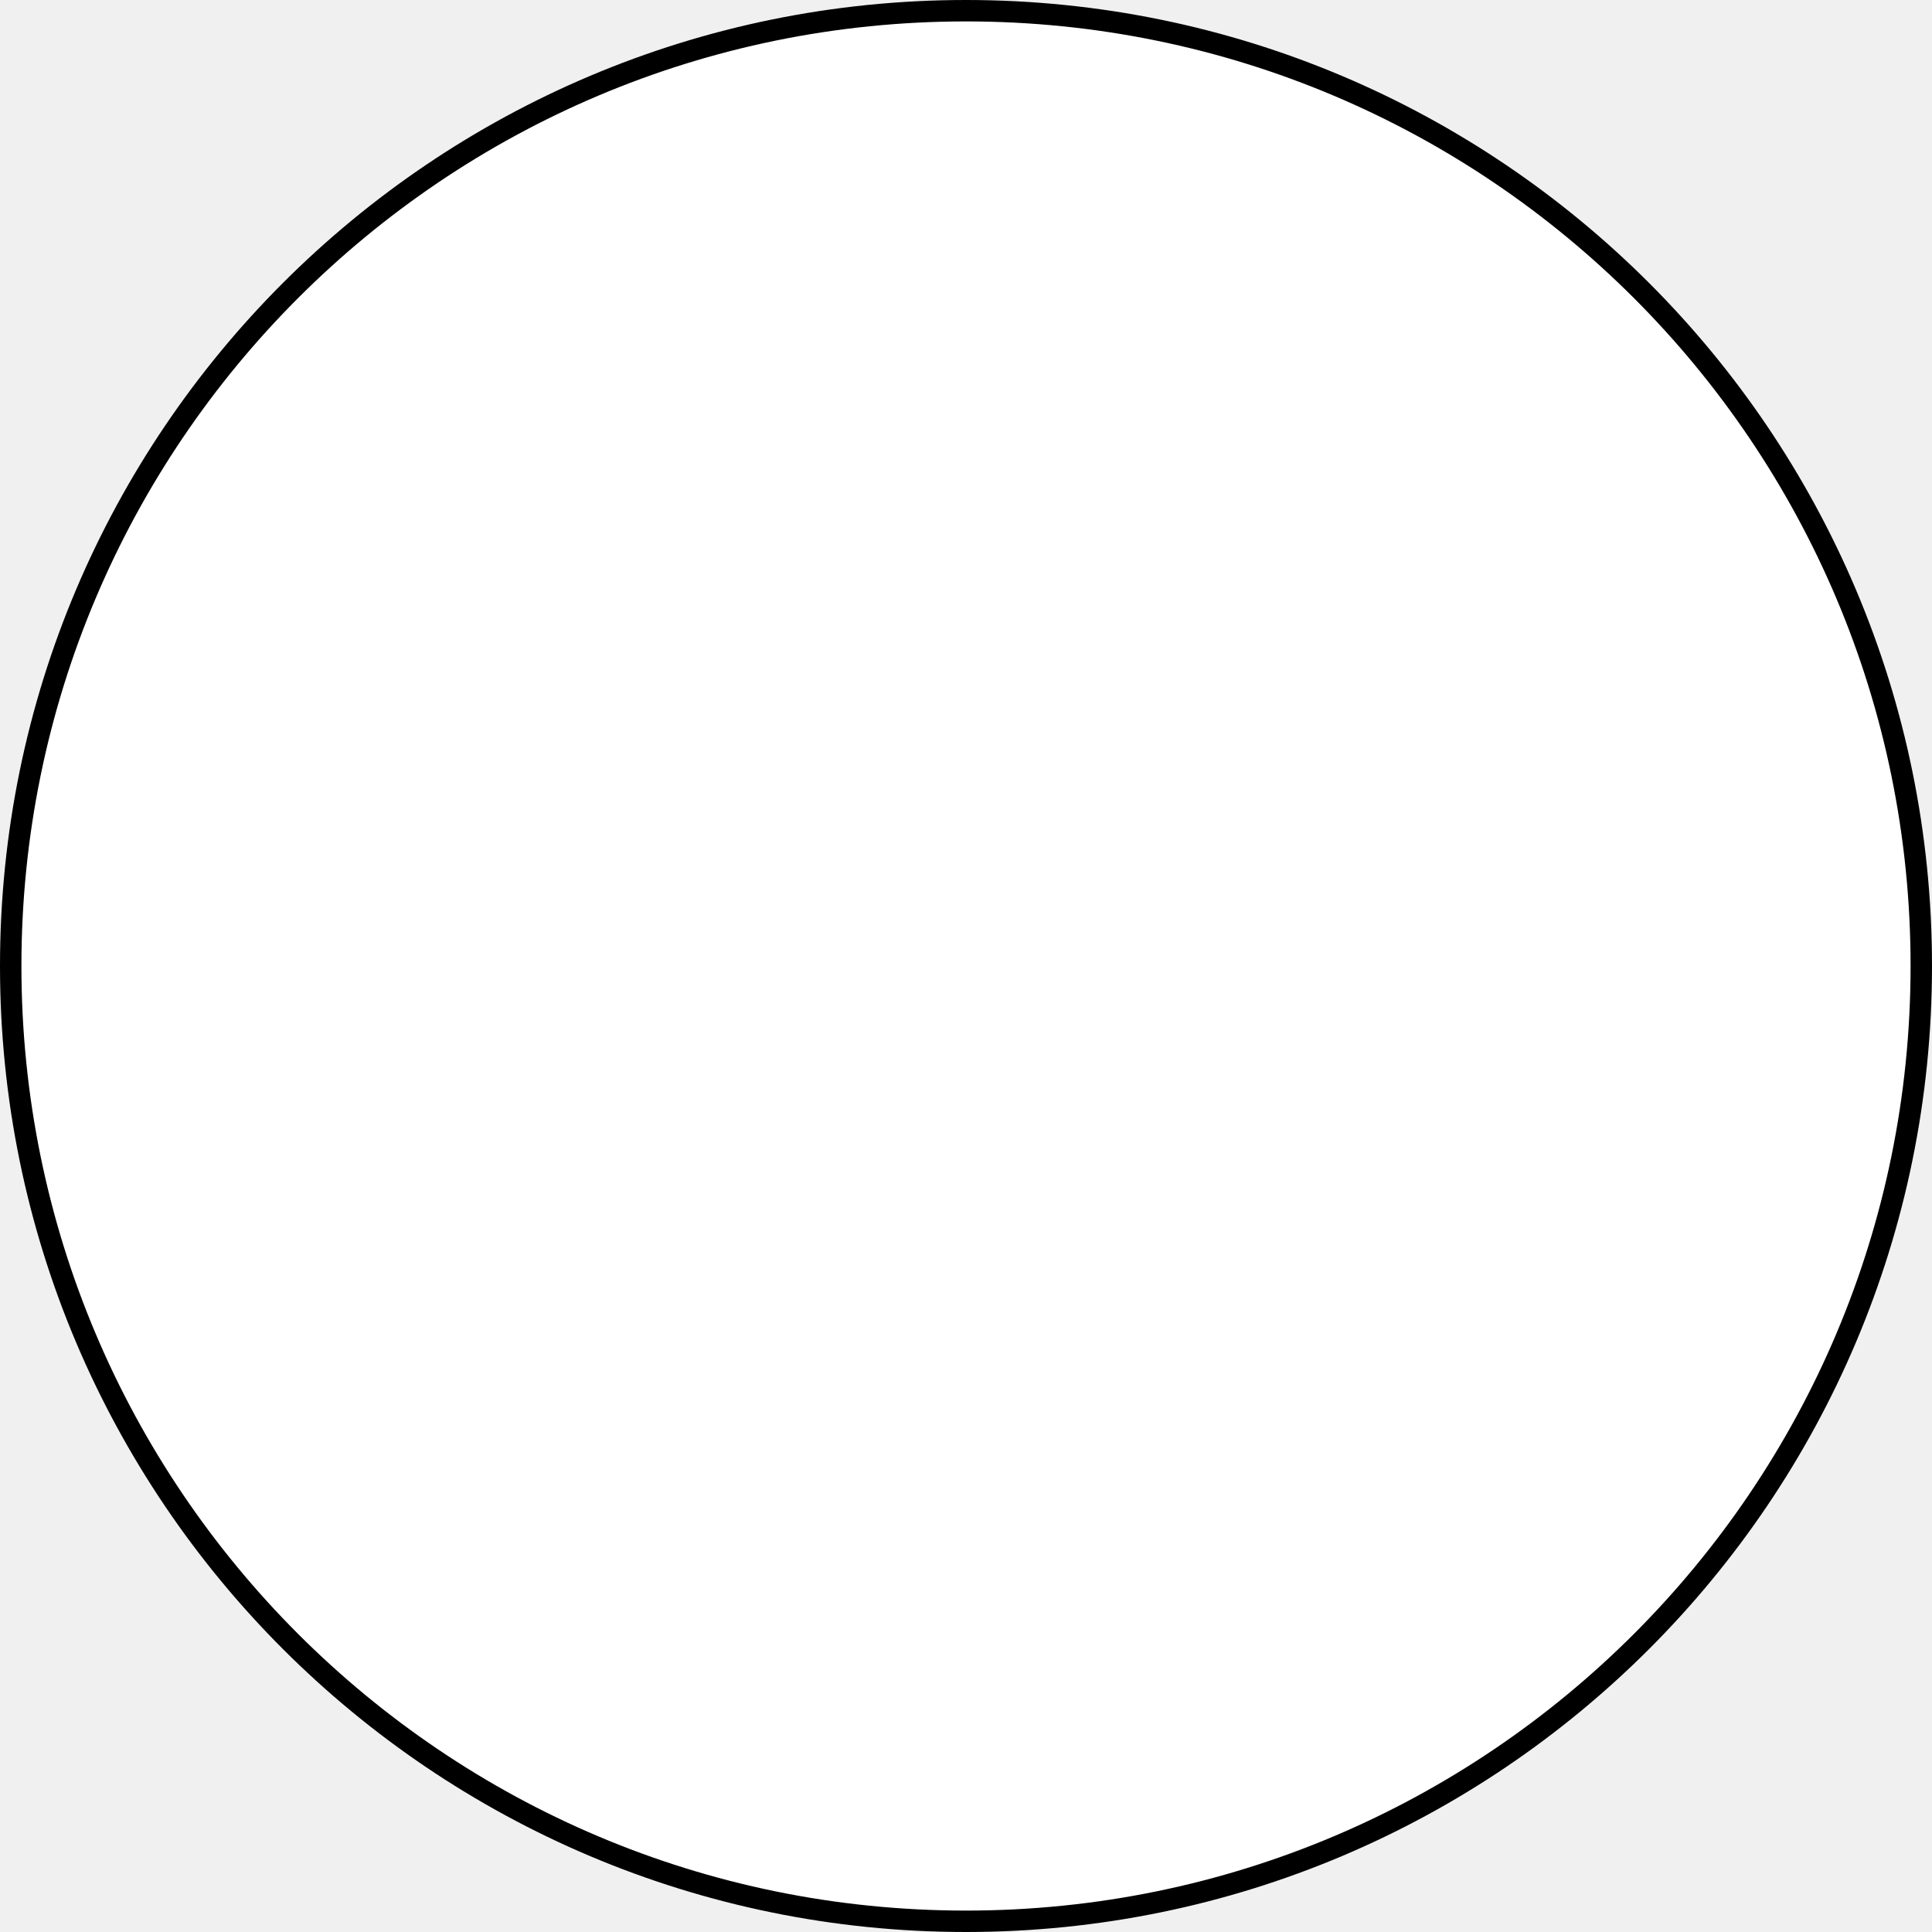
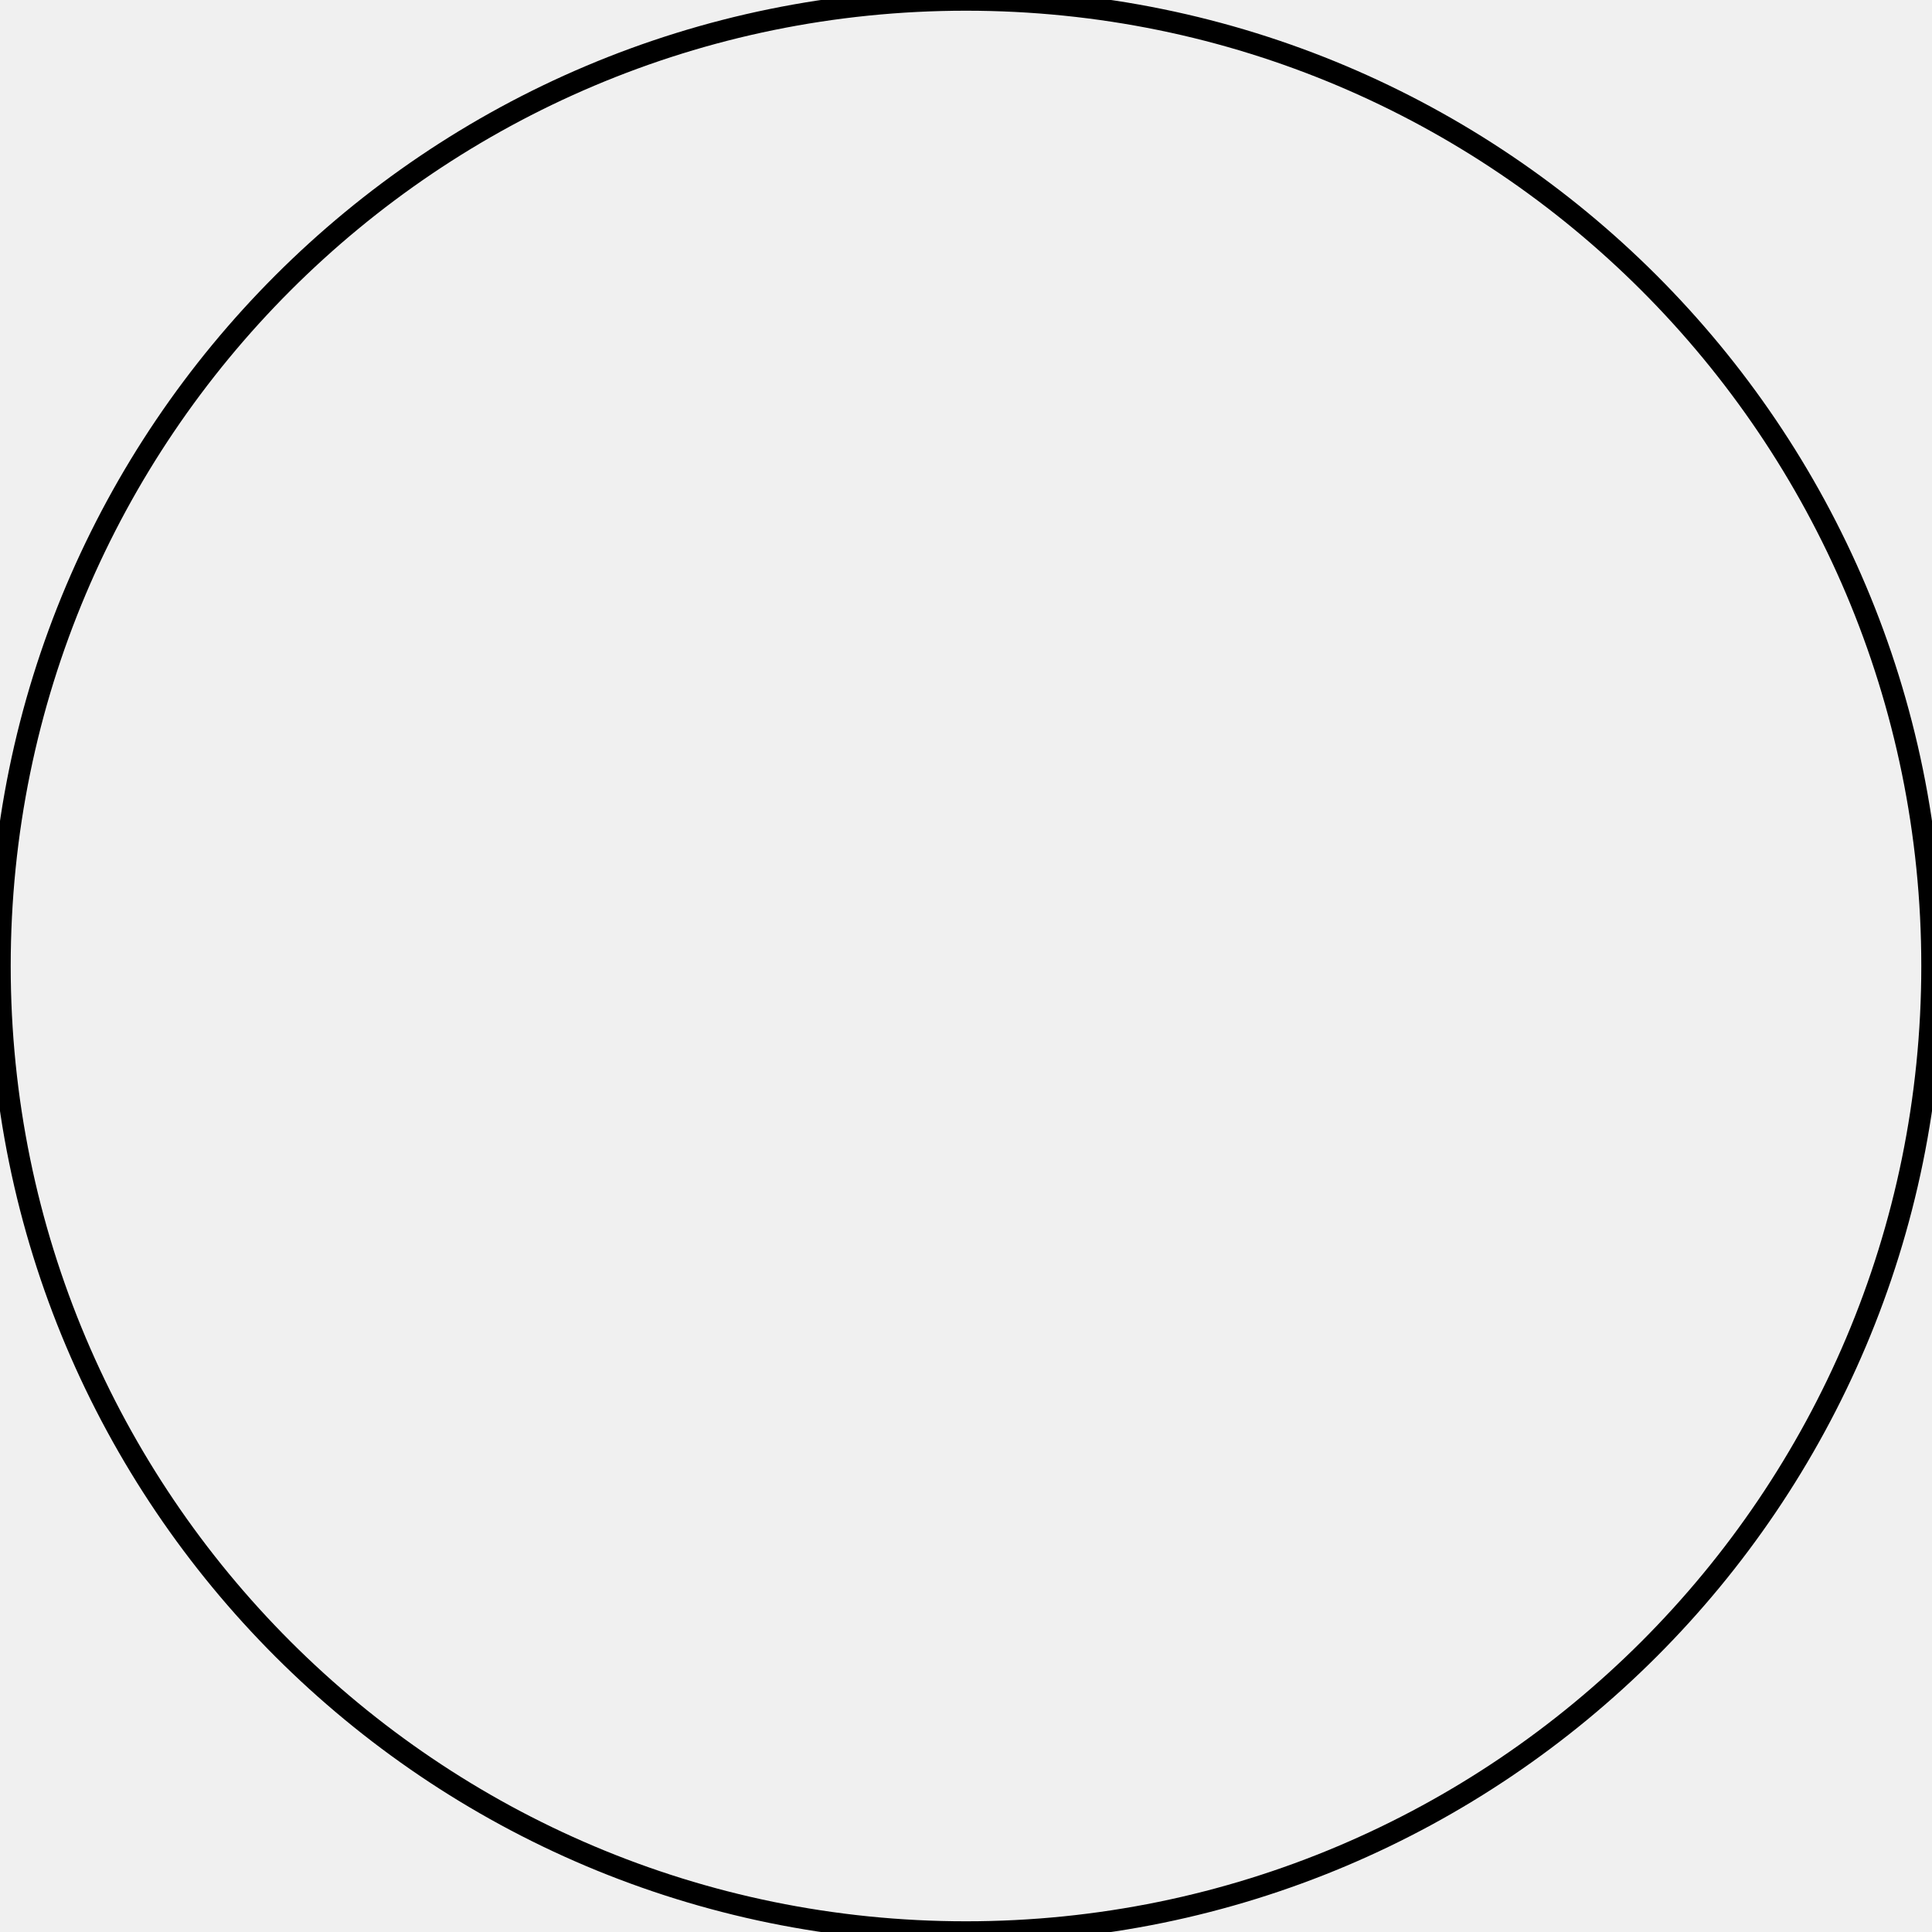
<svg xmlns="http://www.w3.org/2000/svg" version="1.1" id="Layer_1" x="0px" y="0px" viewBox="0 0 270.6 270.6" style="enable-background:new 0 0 270.6 270.6;" xml:space="preserve">
  <style type="text/css">
- 	.st0{fill:#FFFFFF;stroke:#000000;stroke-width:3;stroke-miterlimit:10;}
+ 	.st0{fill:none;stroke:#000000;stroke-width:3;stroke-miterlimit:10;}
</style>
-   <circle class="st0" cx="135.3" cy="135.3" r="133.8" />
+   <ellipse class="st0" cx="135.3" cy="135.3" rx="135.3" ry="135.3" />
</svg>
